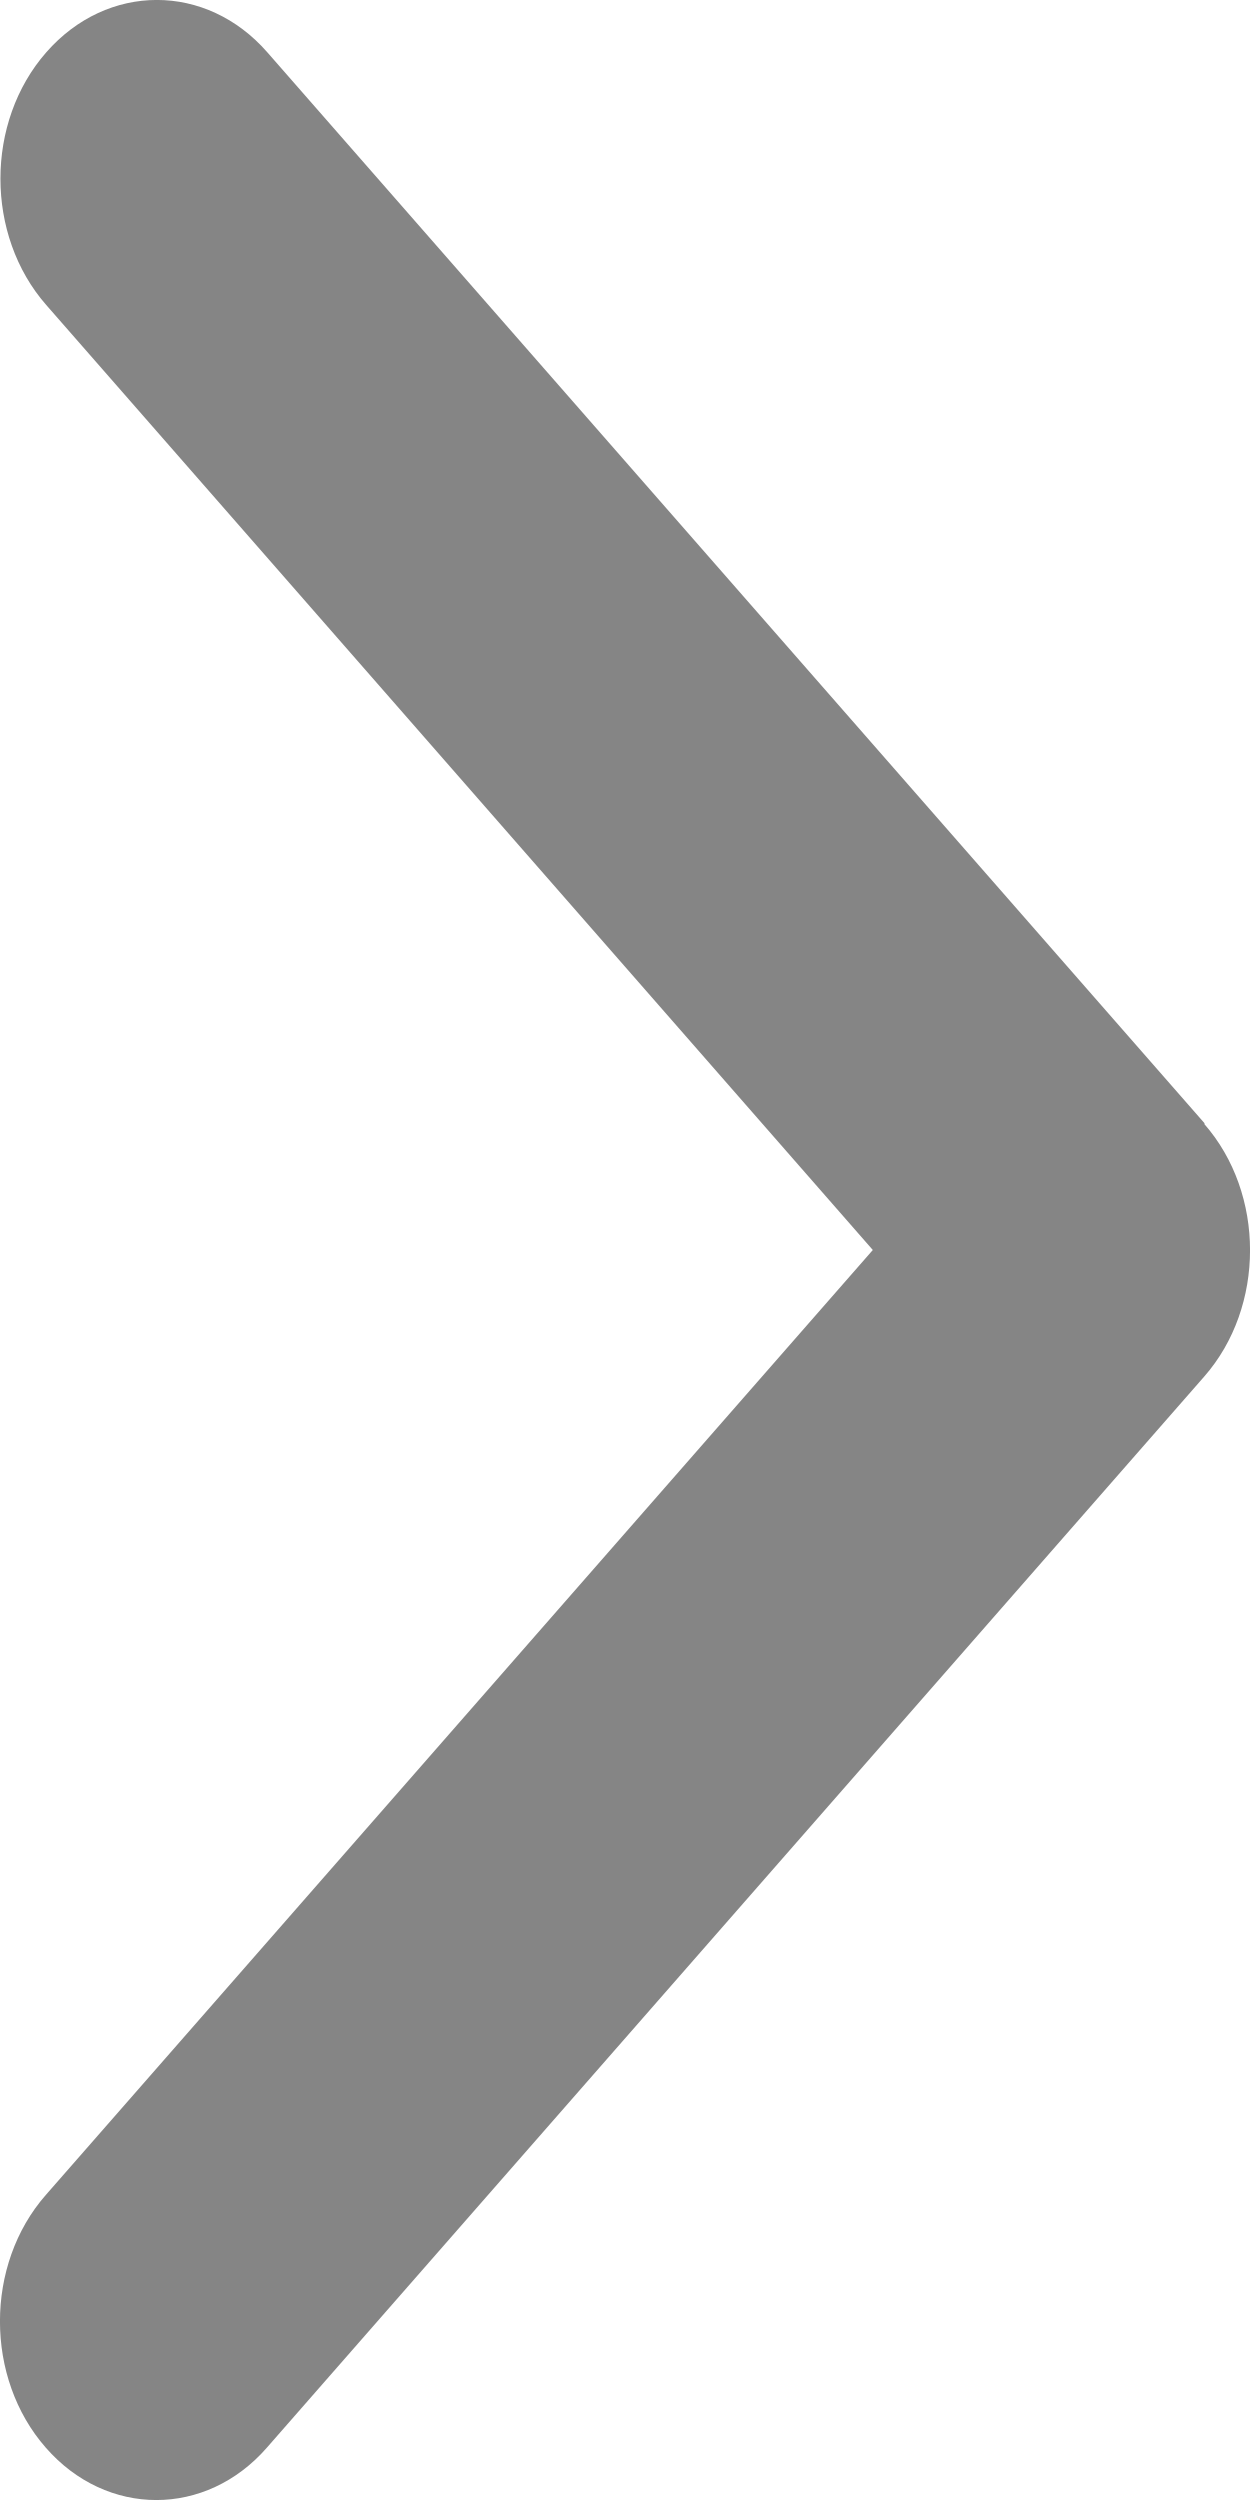
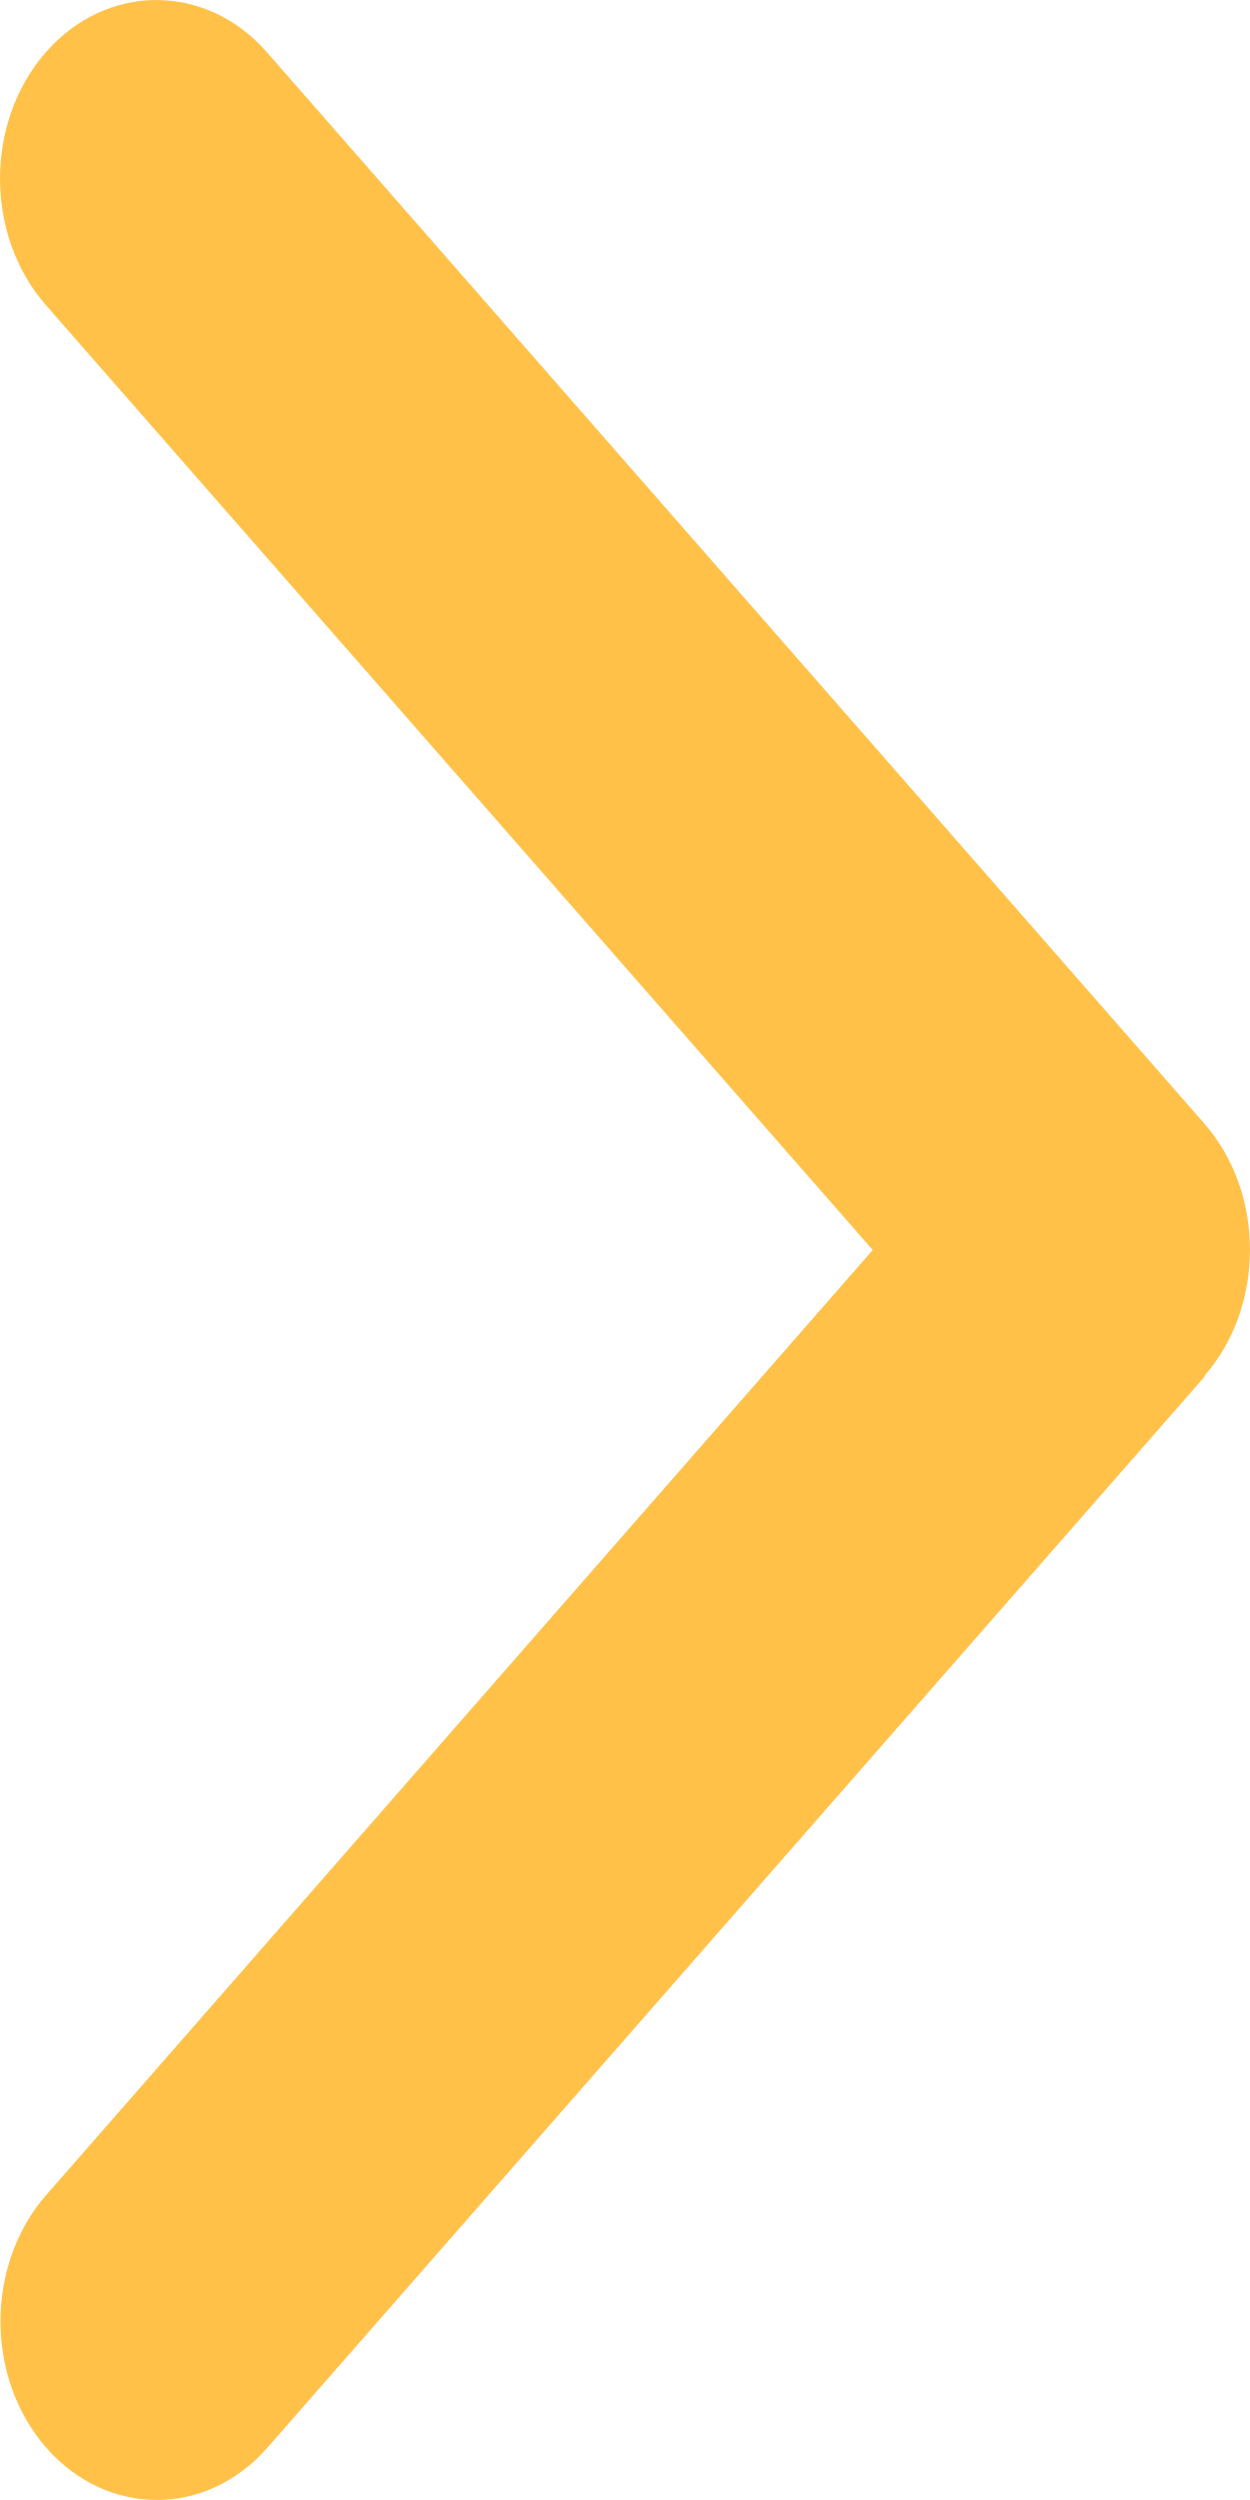
- <svg xmlns="http://www.w3.org/2000/svg" width="8" height="16" viewBox="0 0 8 16" fill="none">
-   <path d="M7.707 7.193C8.098 7.639 8.098 8.364 7.707 8.81L1.708 15.665C1.318 16.112 0.683 16.112 0.293 15.665C-0.098 15.219 -0.098 14.494 0.293 14.048L5.586 8L0.296 1.952C-0.095 1.506 -0.095 0.781 0.296 0.335C0.687 -0.112 1.321 -0.112 1.711 0.335L7.71 7.19L7.707 7.193Z" fill="#858585" />
+ <svg xmlns="http://www.w3.org/2000/svg" width="11" height="22" viewBox="0 0 11 22" fill="none">
+   <path d="M10.597 12.11C11.134 11.496 11.134 10.499 10.597 9.886L2.349 0.46C1.812 -0.153 0.94 -0.153 0.403 0.46C-0.134 1.074 -0.134 2.07 0.403 2.684L7.68 11L0.407 19.316C-0.13 19.93 -0.13 20.926 0.407 21.54C0.944 22.153 1.816 22.153 2.353 21.54L10.601 12.114L10.597 12.11Z" fill="#FFC148" />
</svg>
